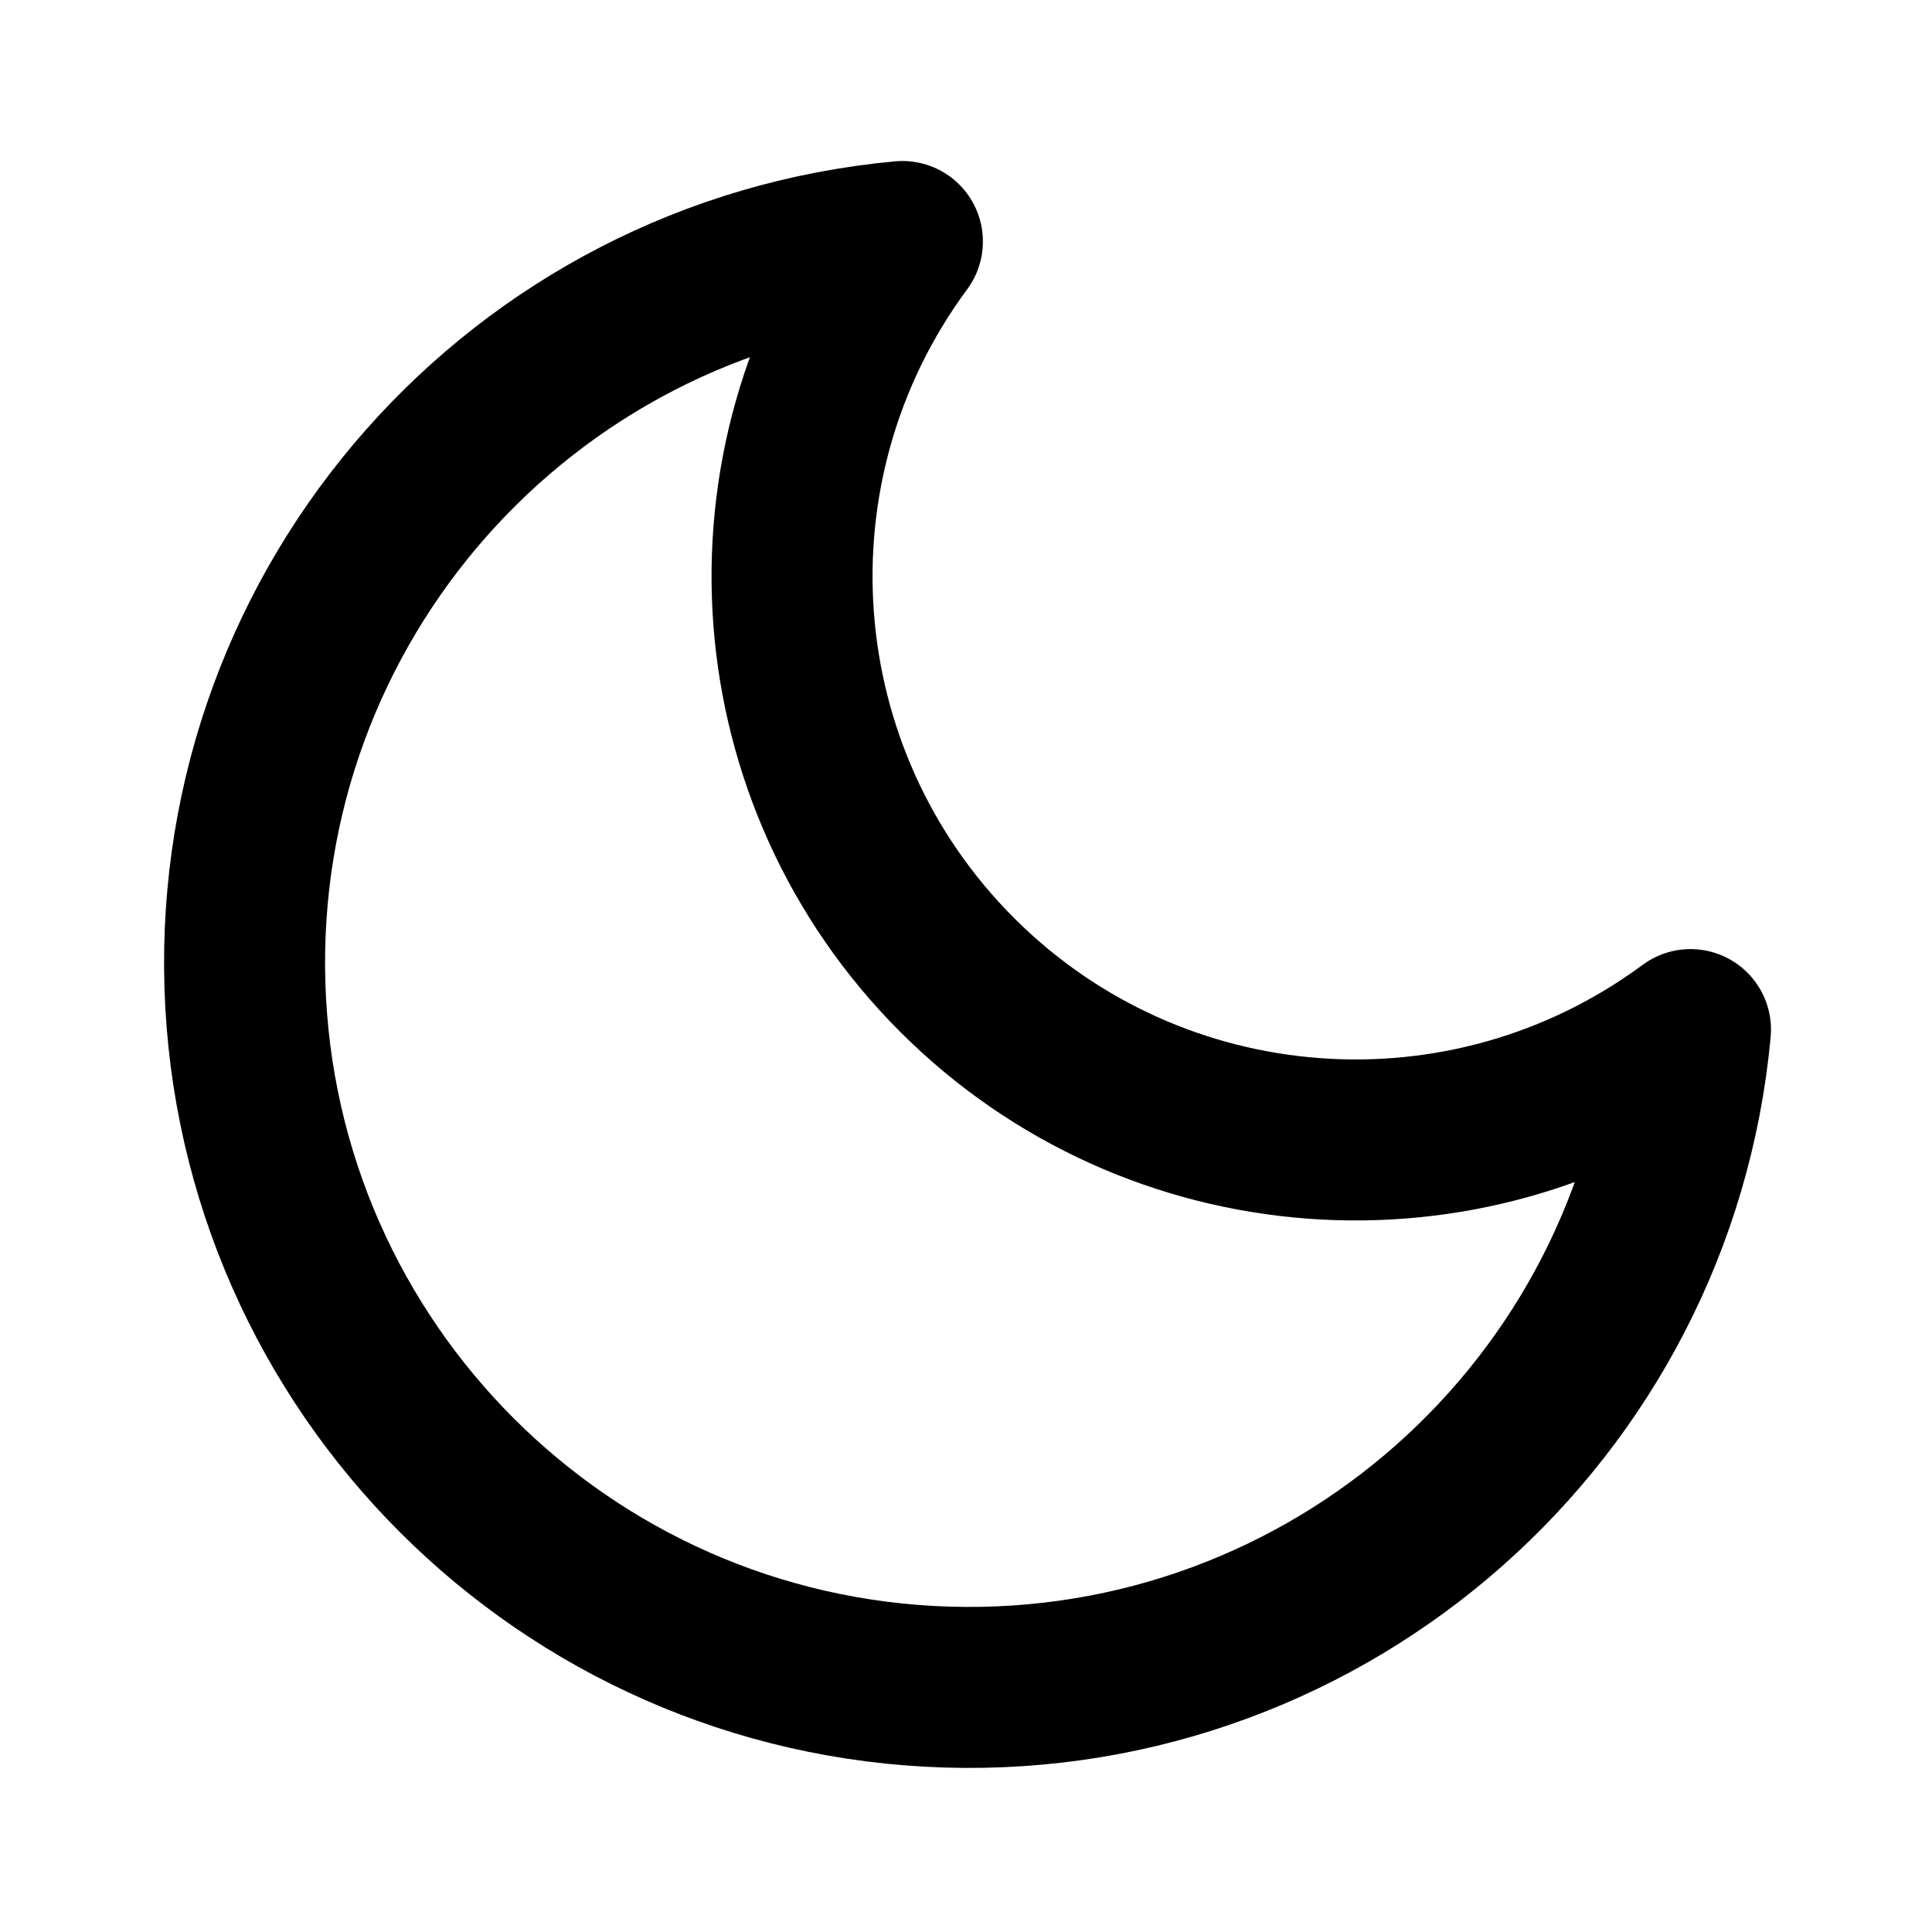
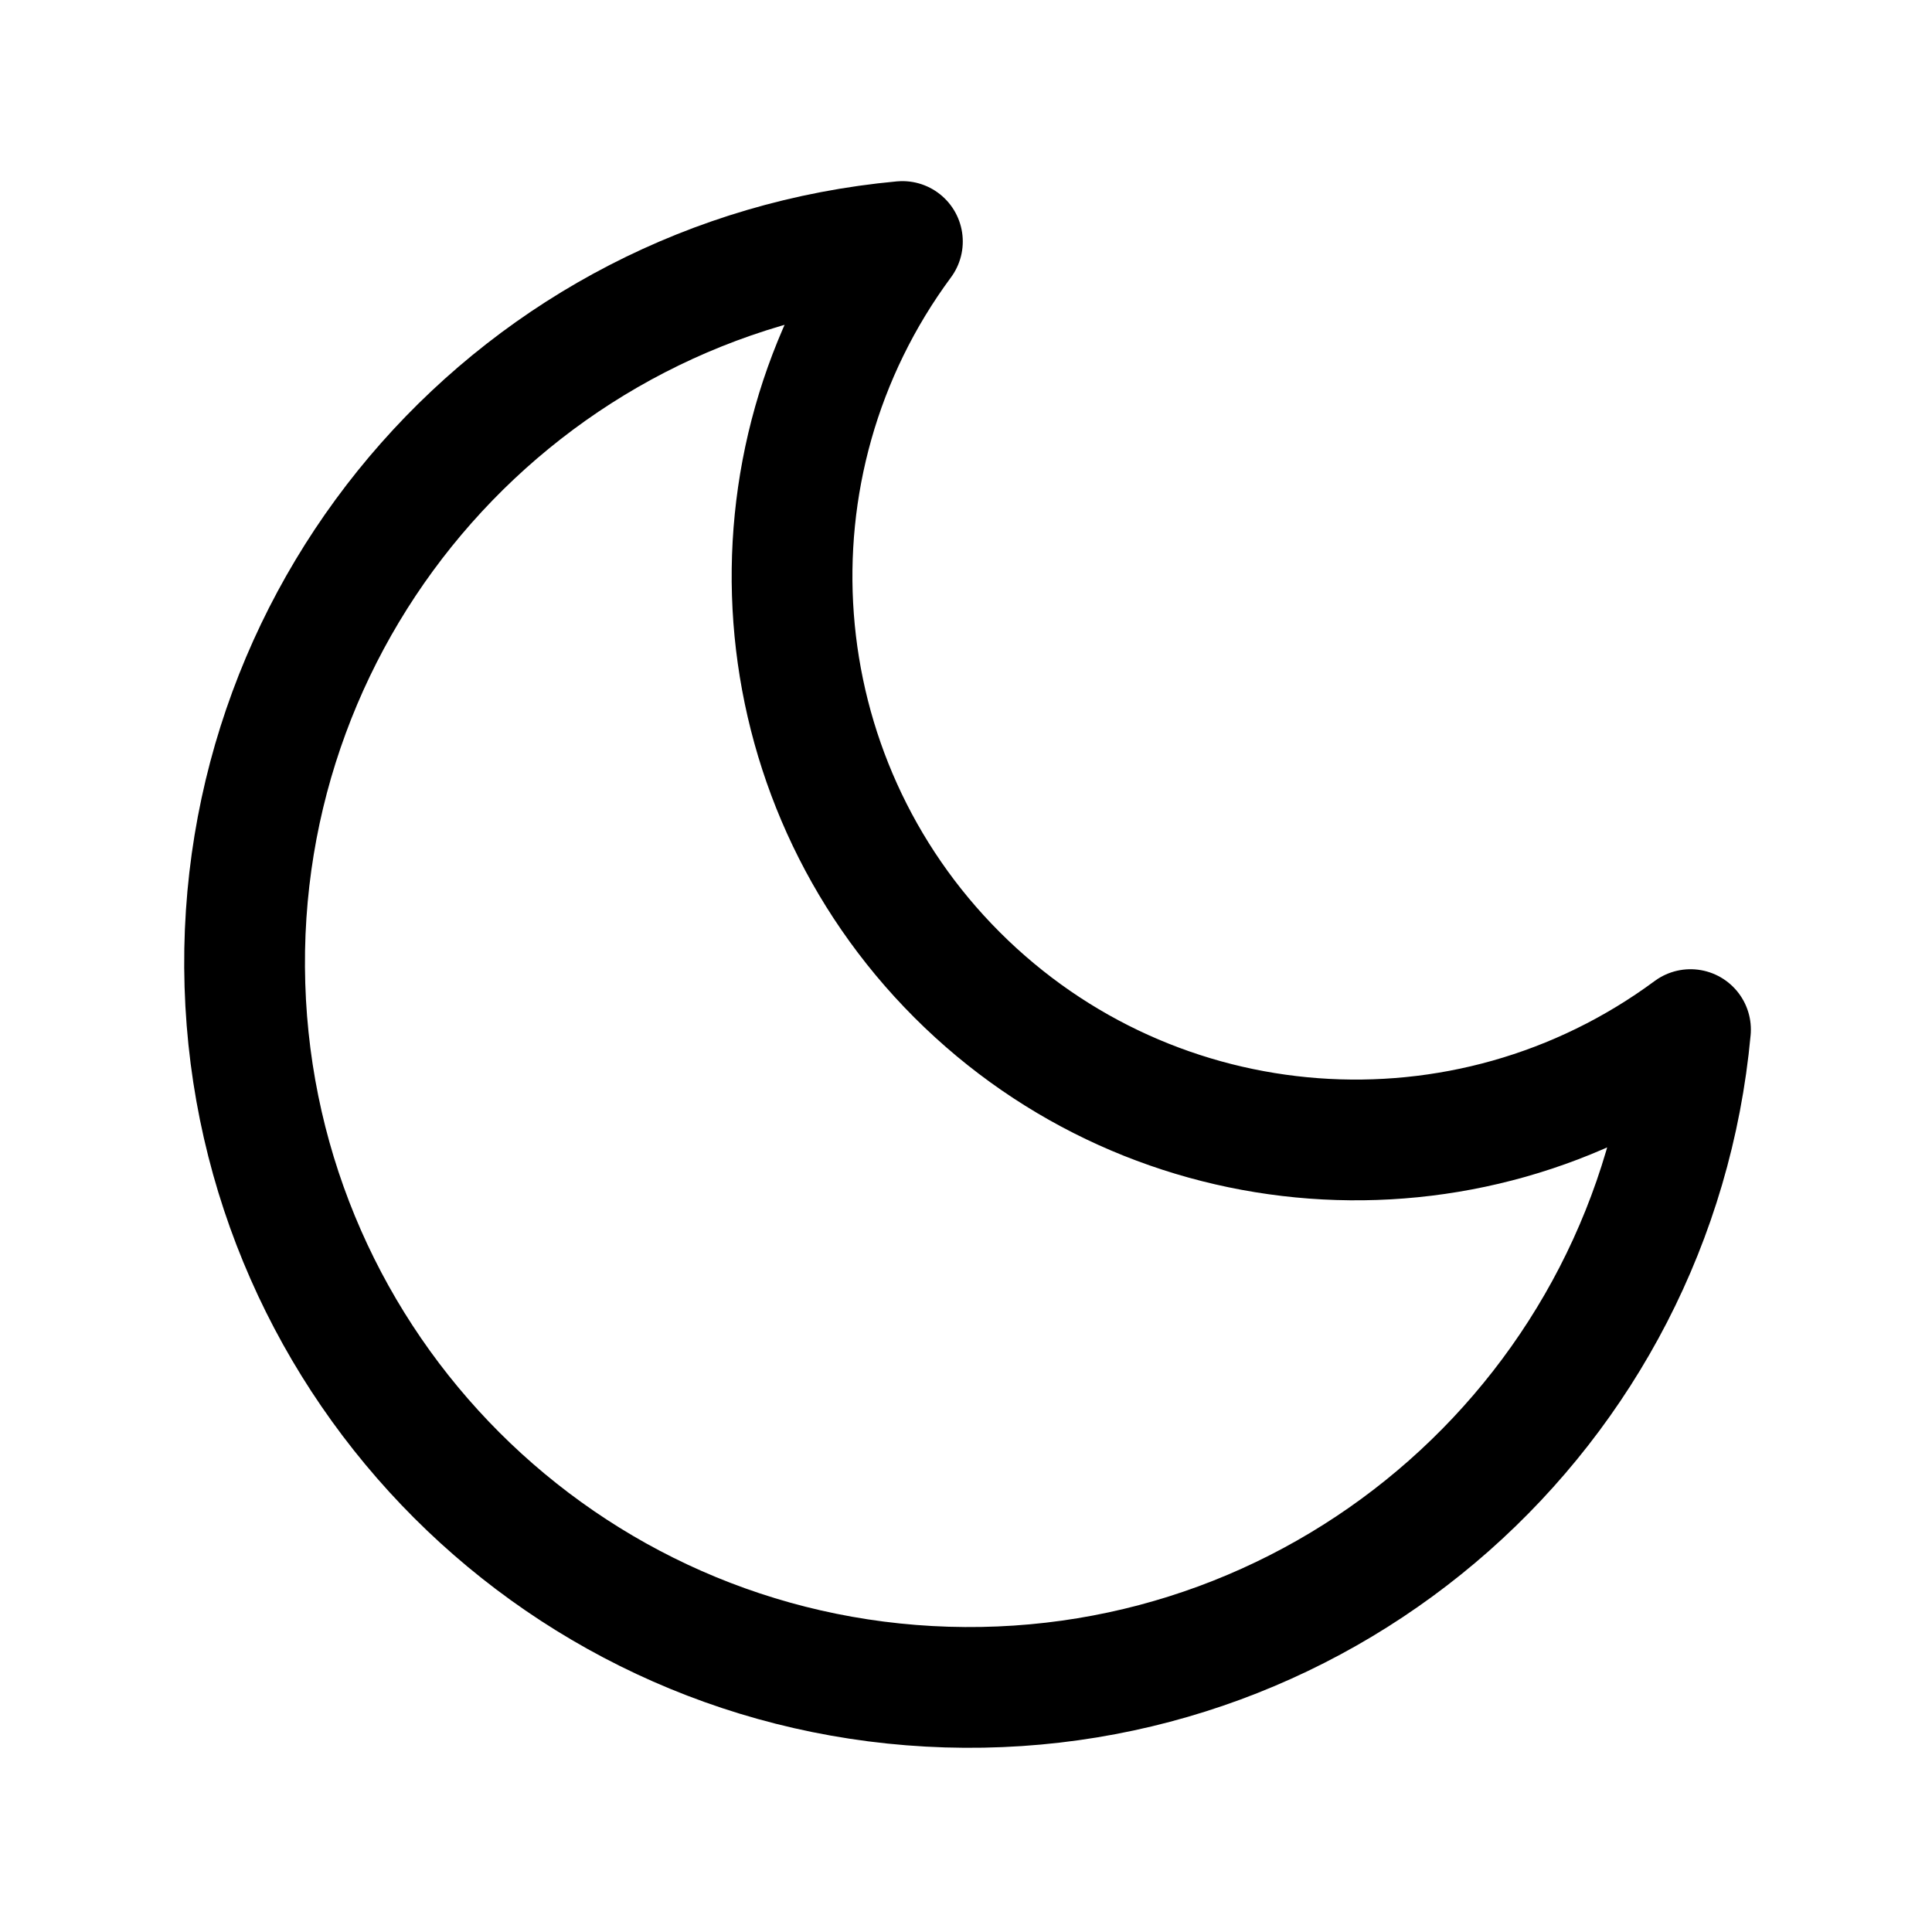
- <svg xmlns="http://www.w3.org/2000/svg" viewBox="0 0 24 24" fill="none" stroke="currentColor" stroke-width="2" stroke-linecap="round" stroke-linejoin="round">
+ <svg xmlns="http://www.w3.org/2000/svg" viewBox="0 0 24 24" fill="none" stroke="currentColor" stroke-width="1.5" stroke-linecap="round" stroke-linejoin="round">
  <path d="M21 12.79A9 9 0 1 1 11.21 3 7 7 0 0 0 21 12.79z" />
</svg>
